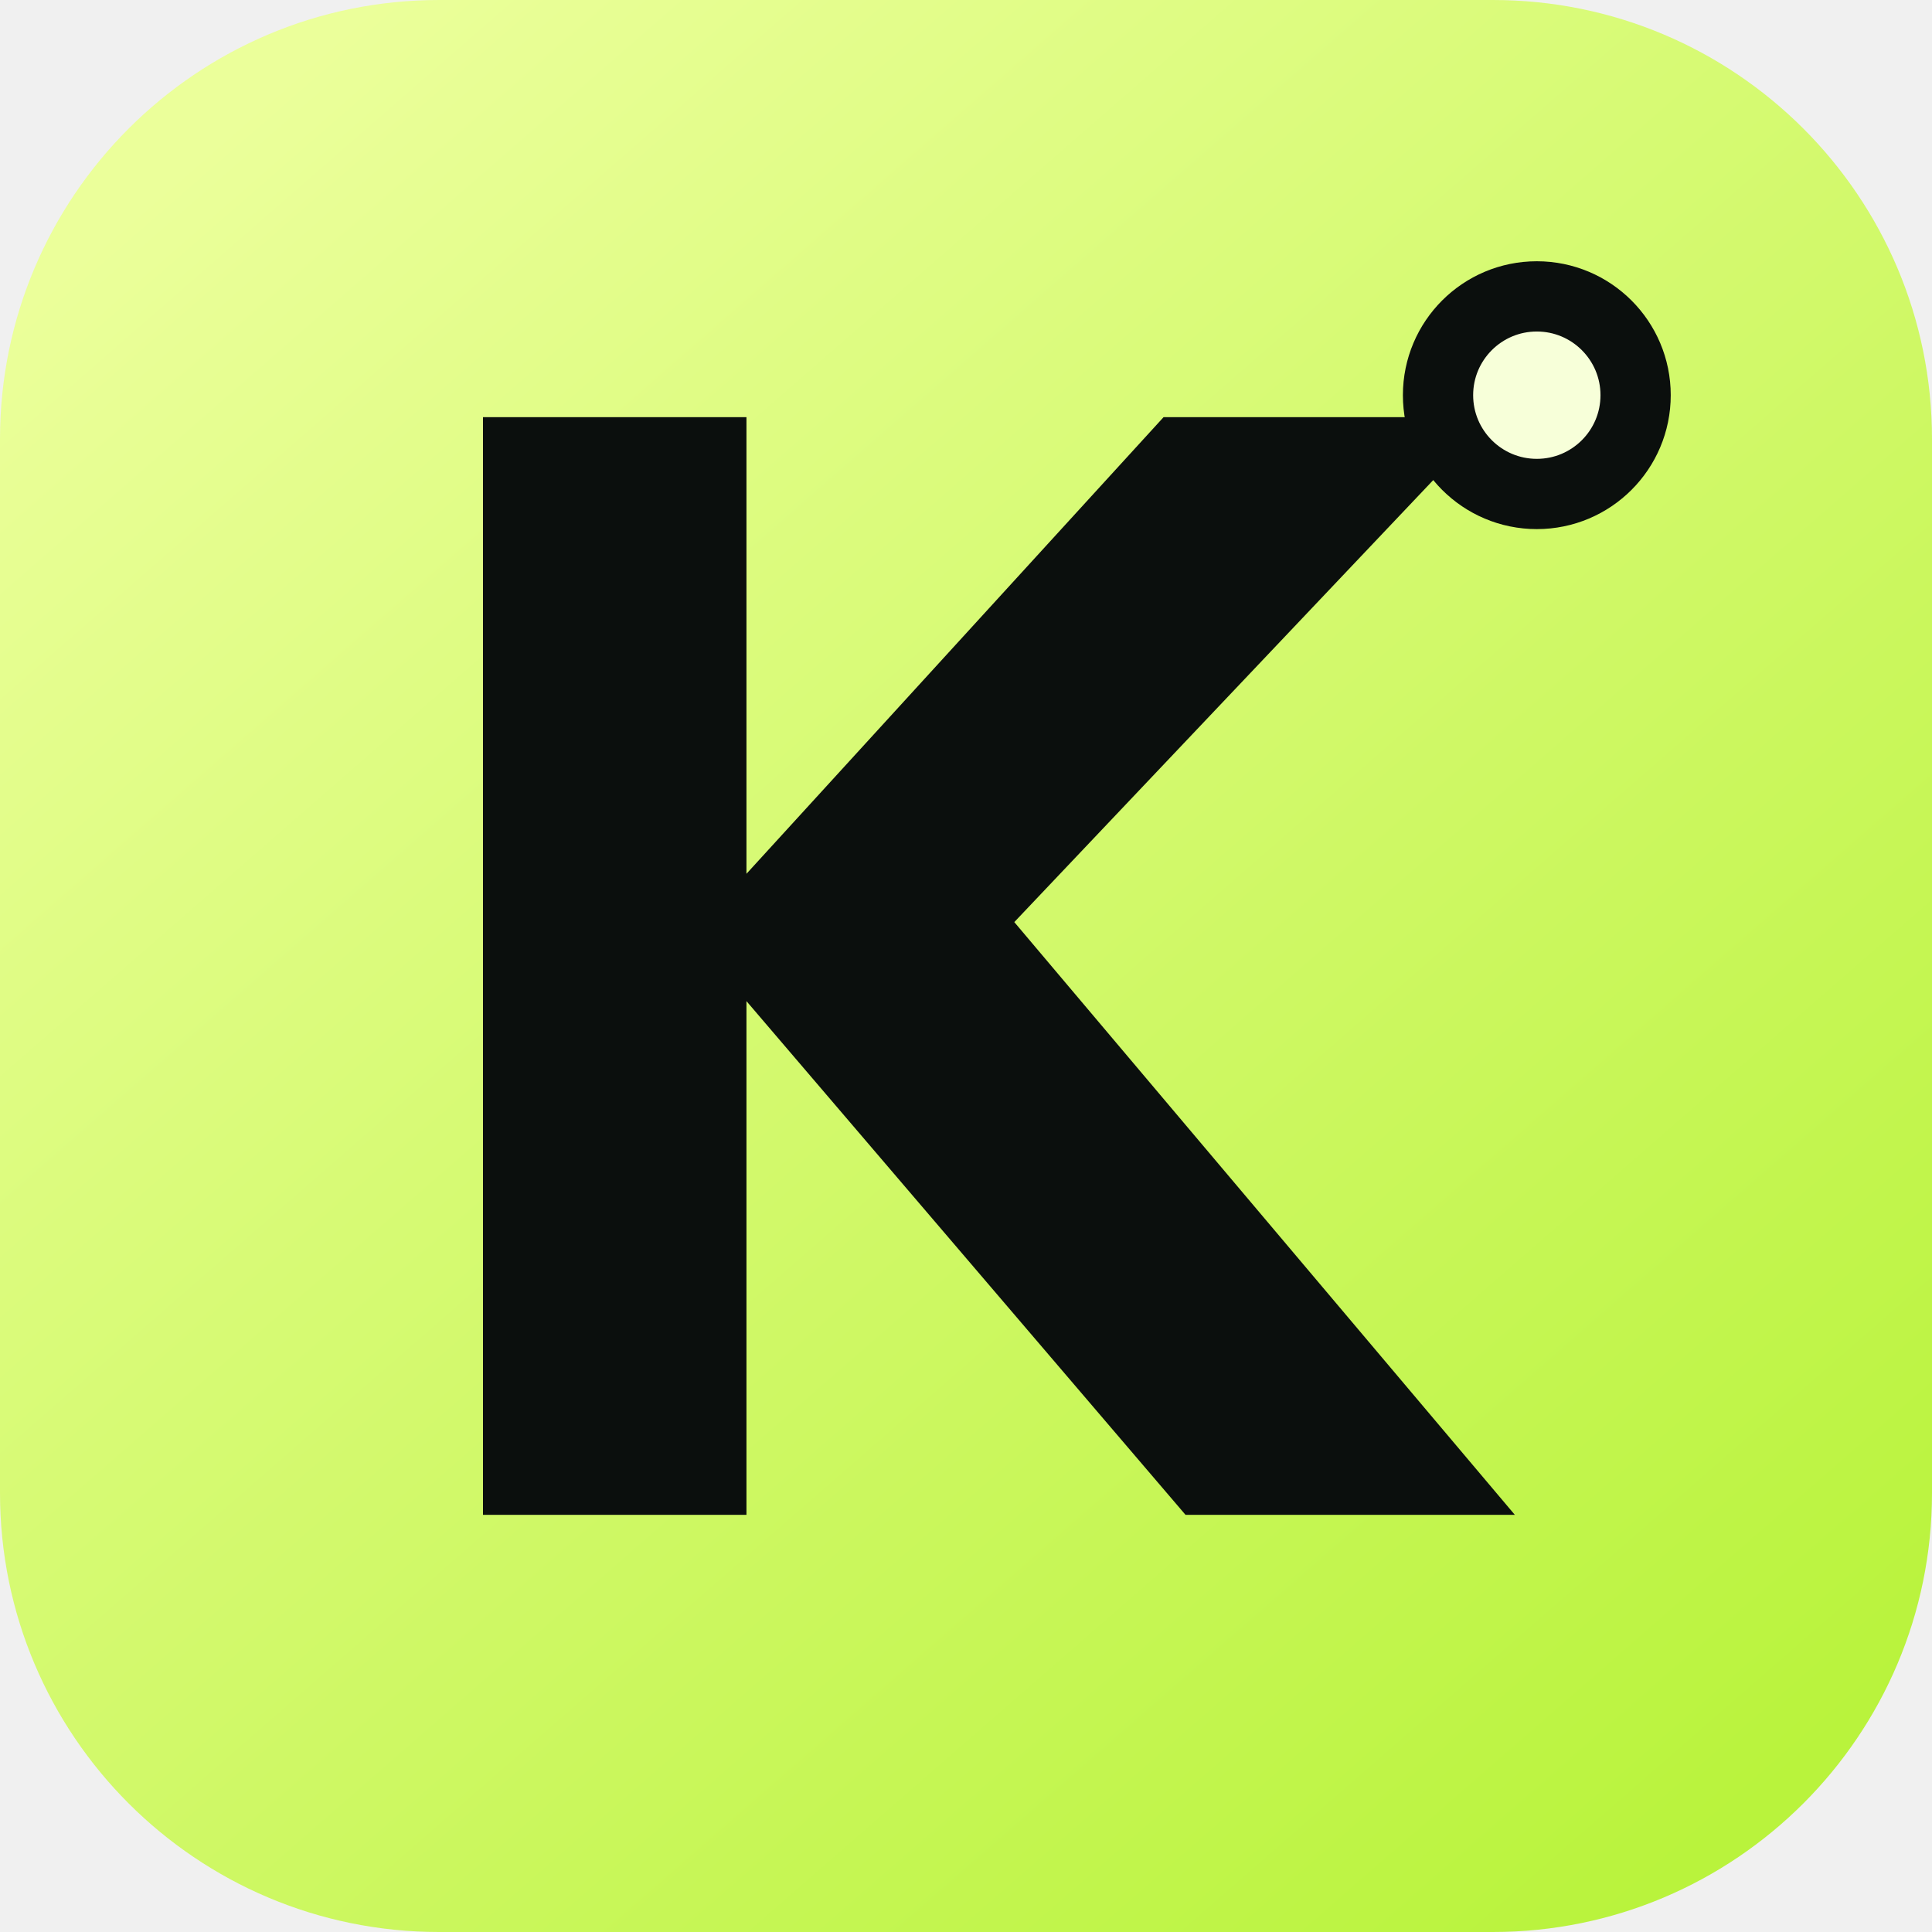
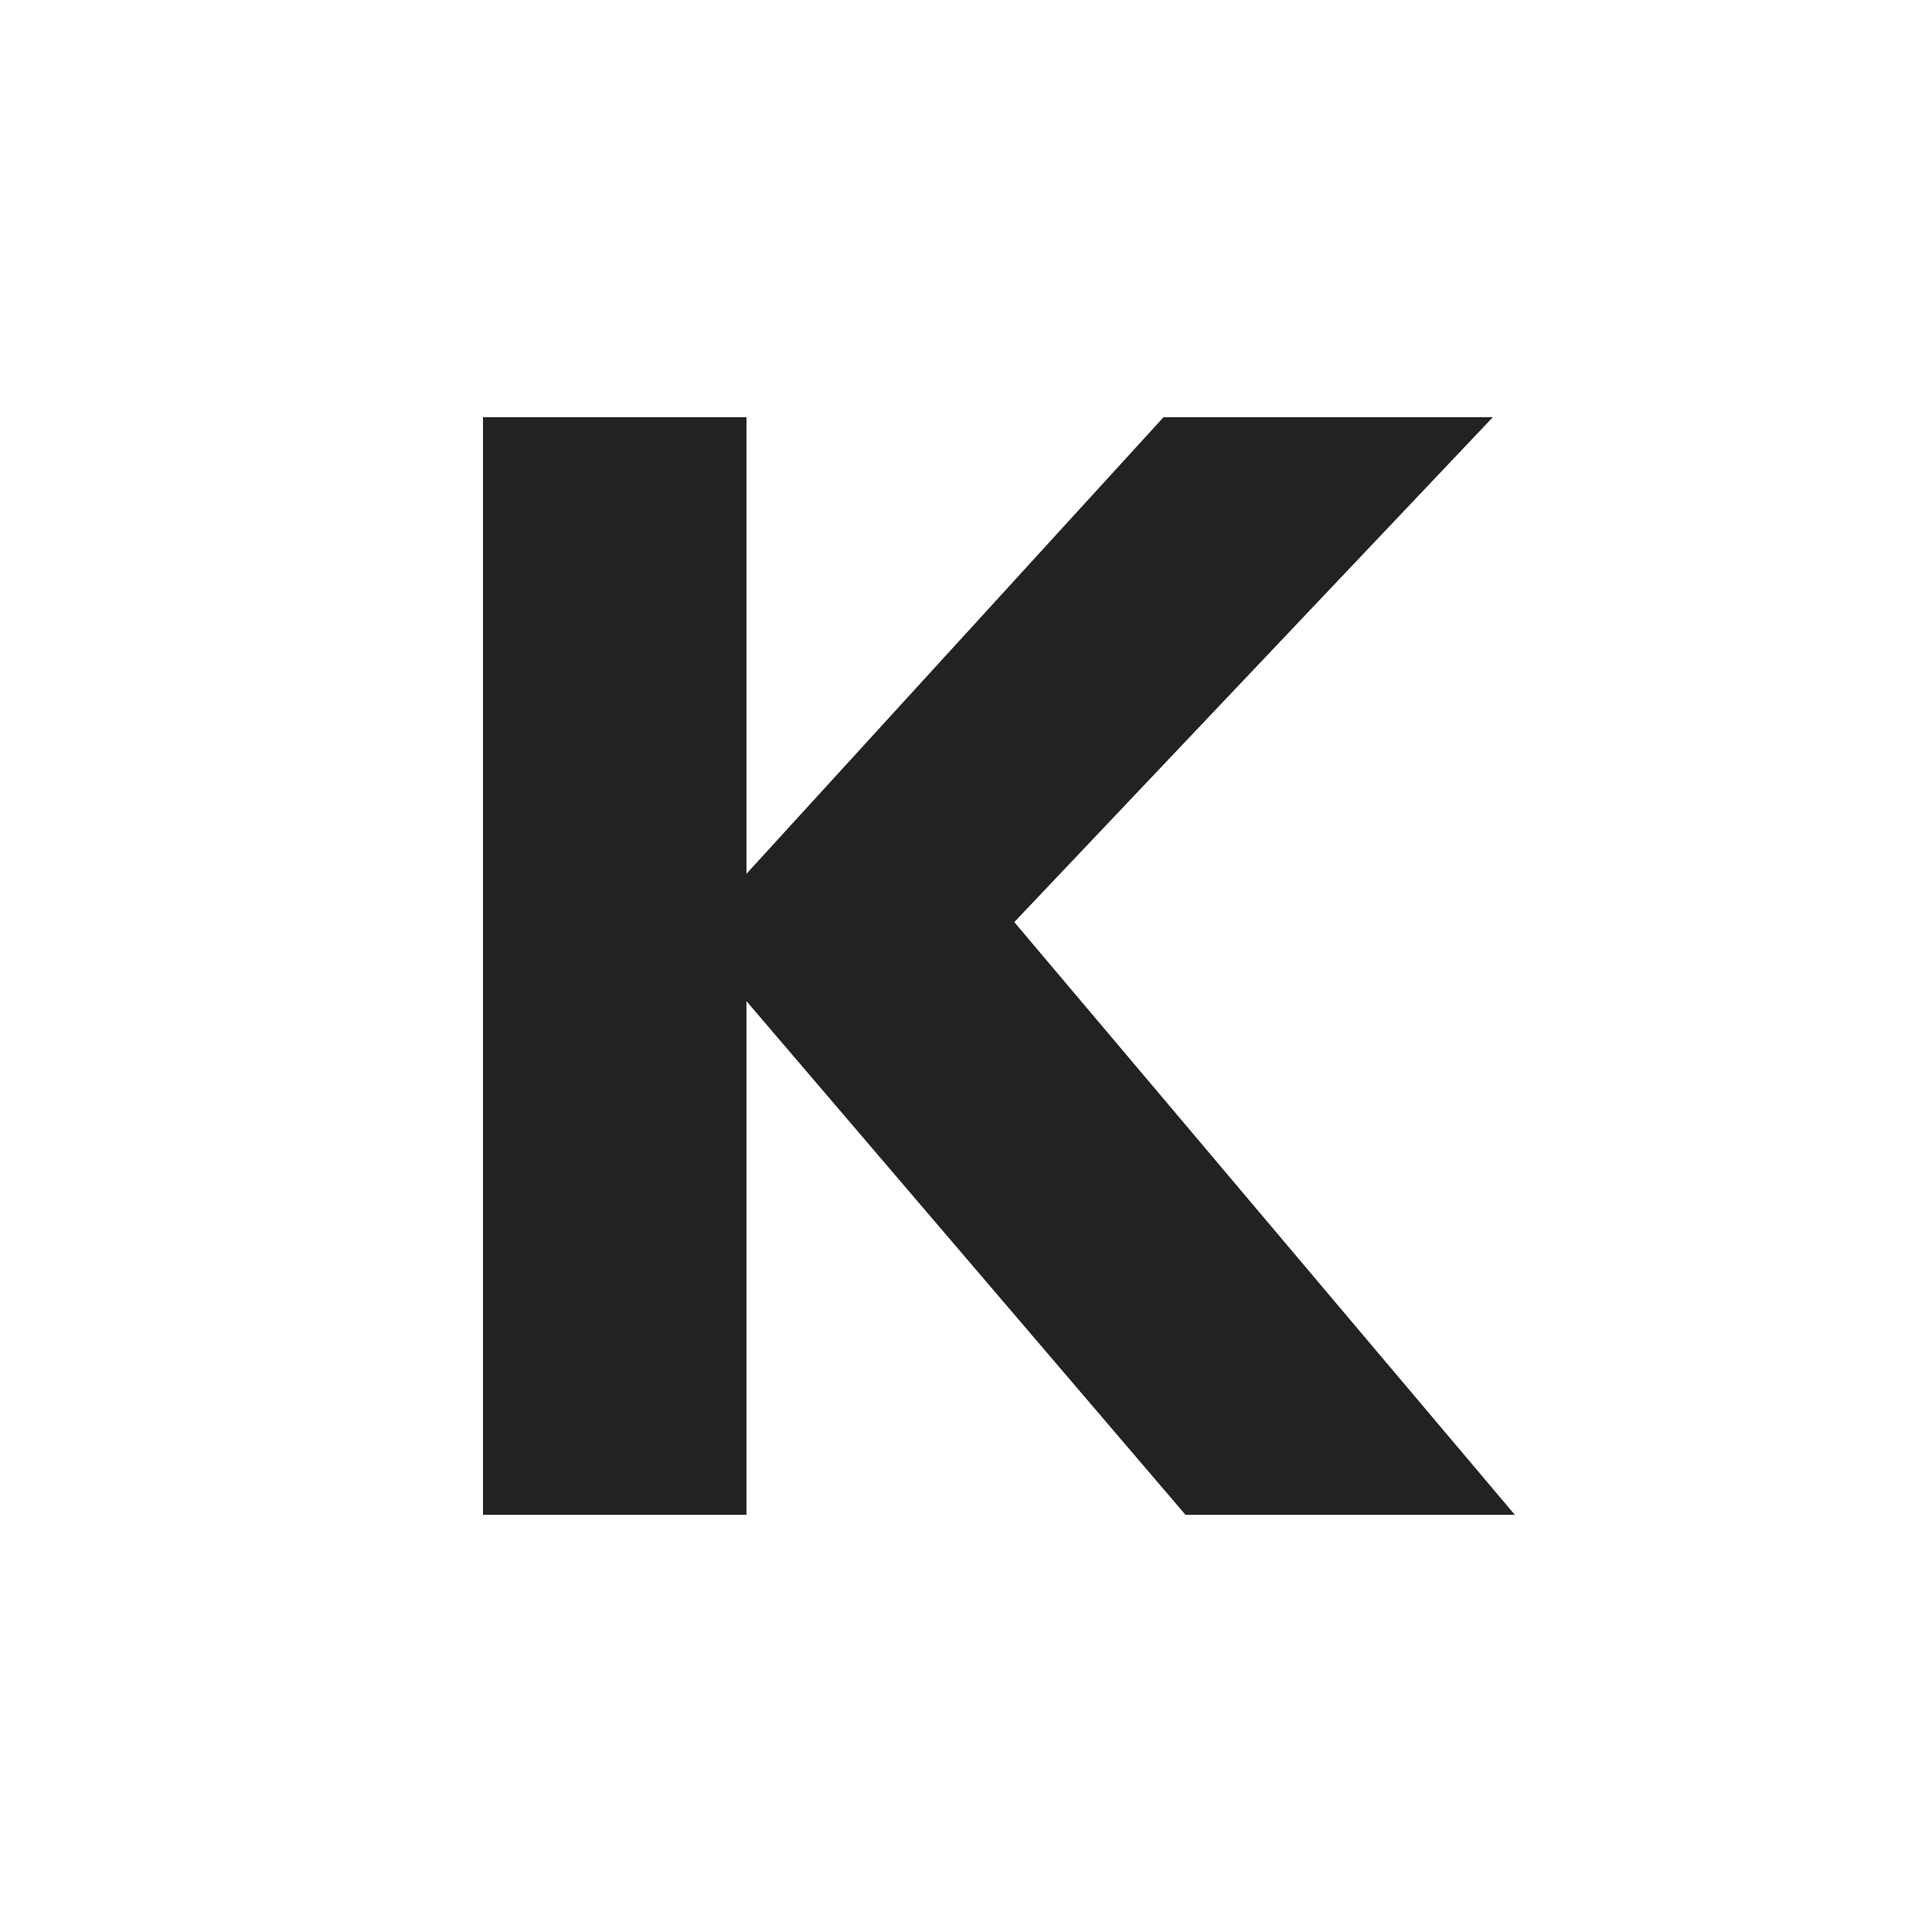
<svg xmlns="http://www.w3.org/2000/svg" width="64" height="64" viewBox="0 0 44 44" fill="none">
-   <defs>
-     <linearGradient id="favicon-gradient" x1="5" y1="3" x2="39" y2="42" gradientUnits="userSpaceOnUse">
-       <stop stop-color="#EBFF9A" />
-       <stop offset="1" stop-color="#B9F33C" />
-     </linearGradient>
-   </defs>
-   <rect width="44" height="44" rx="10" fill="url(#favicon-gradient)" />
-   <path d="M11 9.5H17V19.9L26.5 9.5H34L23.1 21L34.5 34.5H27L17 22.8V34.5H11V9.5Z" fill="#0B0F0D" />
-   <circle cx="35" cy="9" r="2.25" fill="#F7FFD9" stroke="#0B0F0D" stroke-width="1.6" />
+   <rect width="44" height="44" fill="#fff" />
+   <path d="M11 9.5H17V19.9L26.5 9.5H34L23.1 21L34.5 34.5H27L17 22.8V34.5H11V9.5Z" fill="#222" />
</svg>
